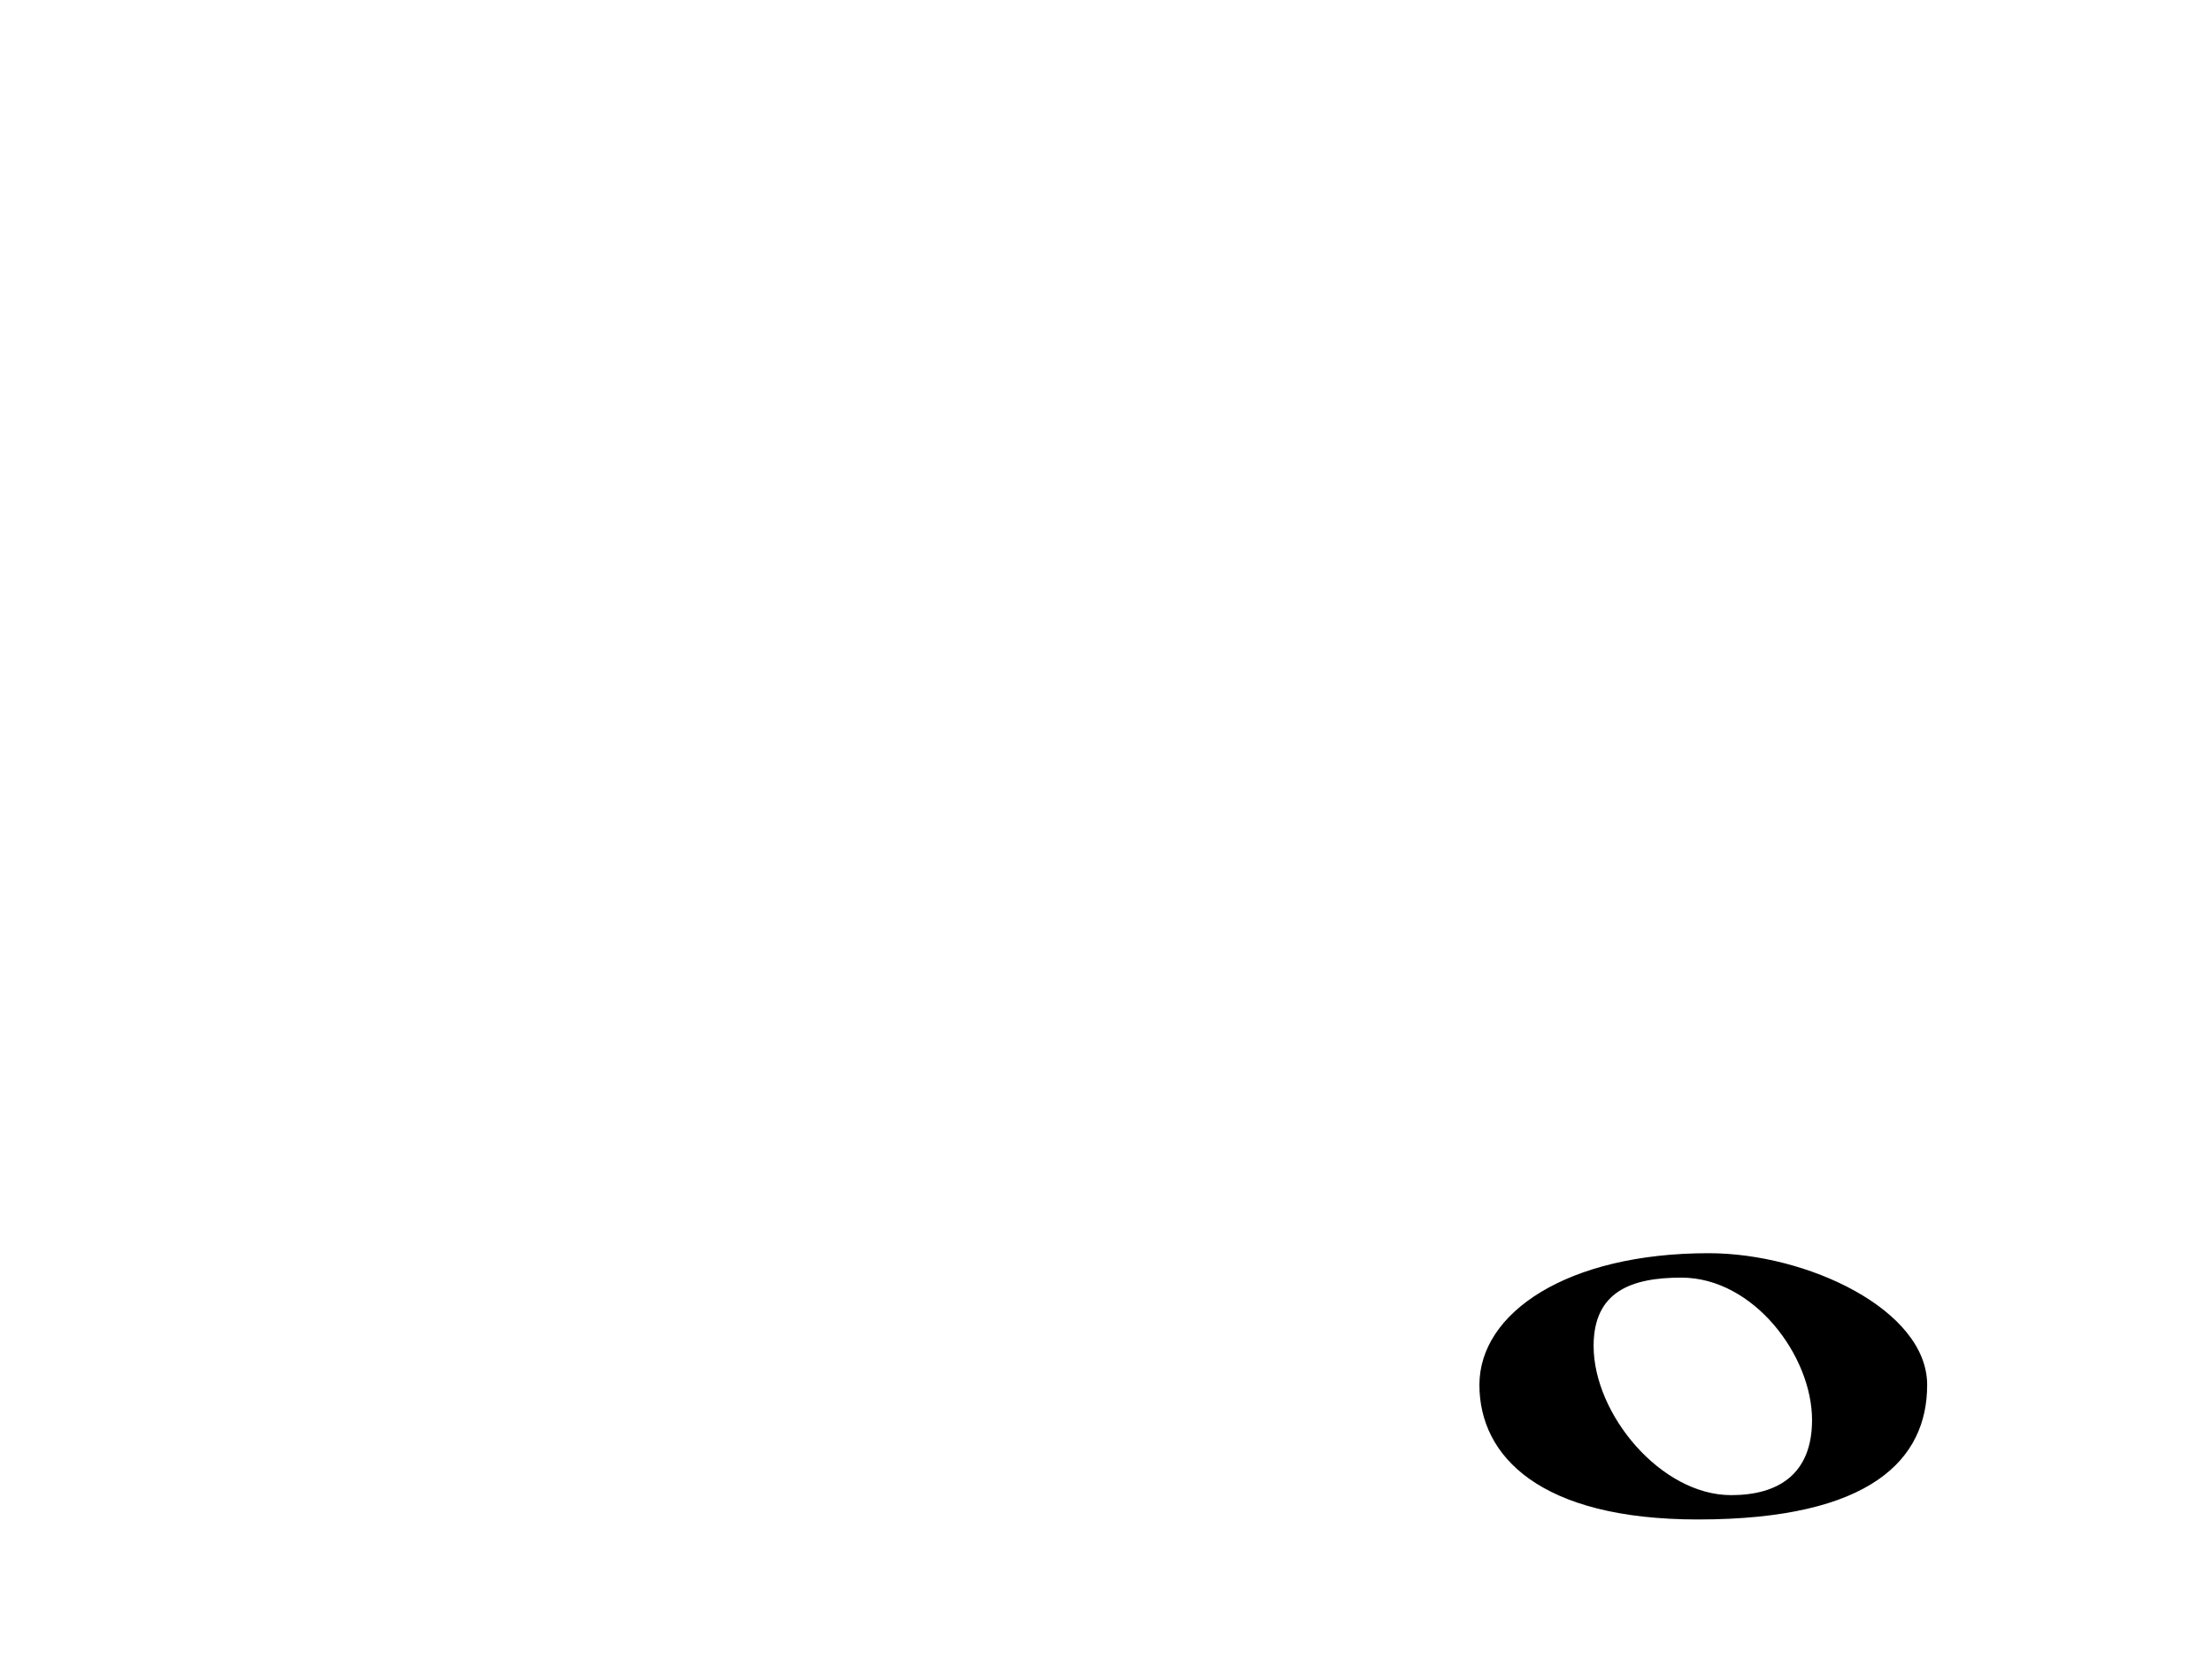
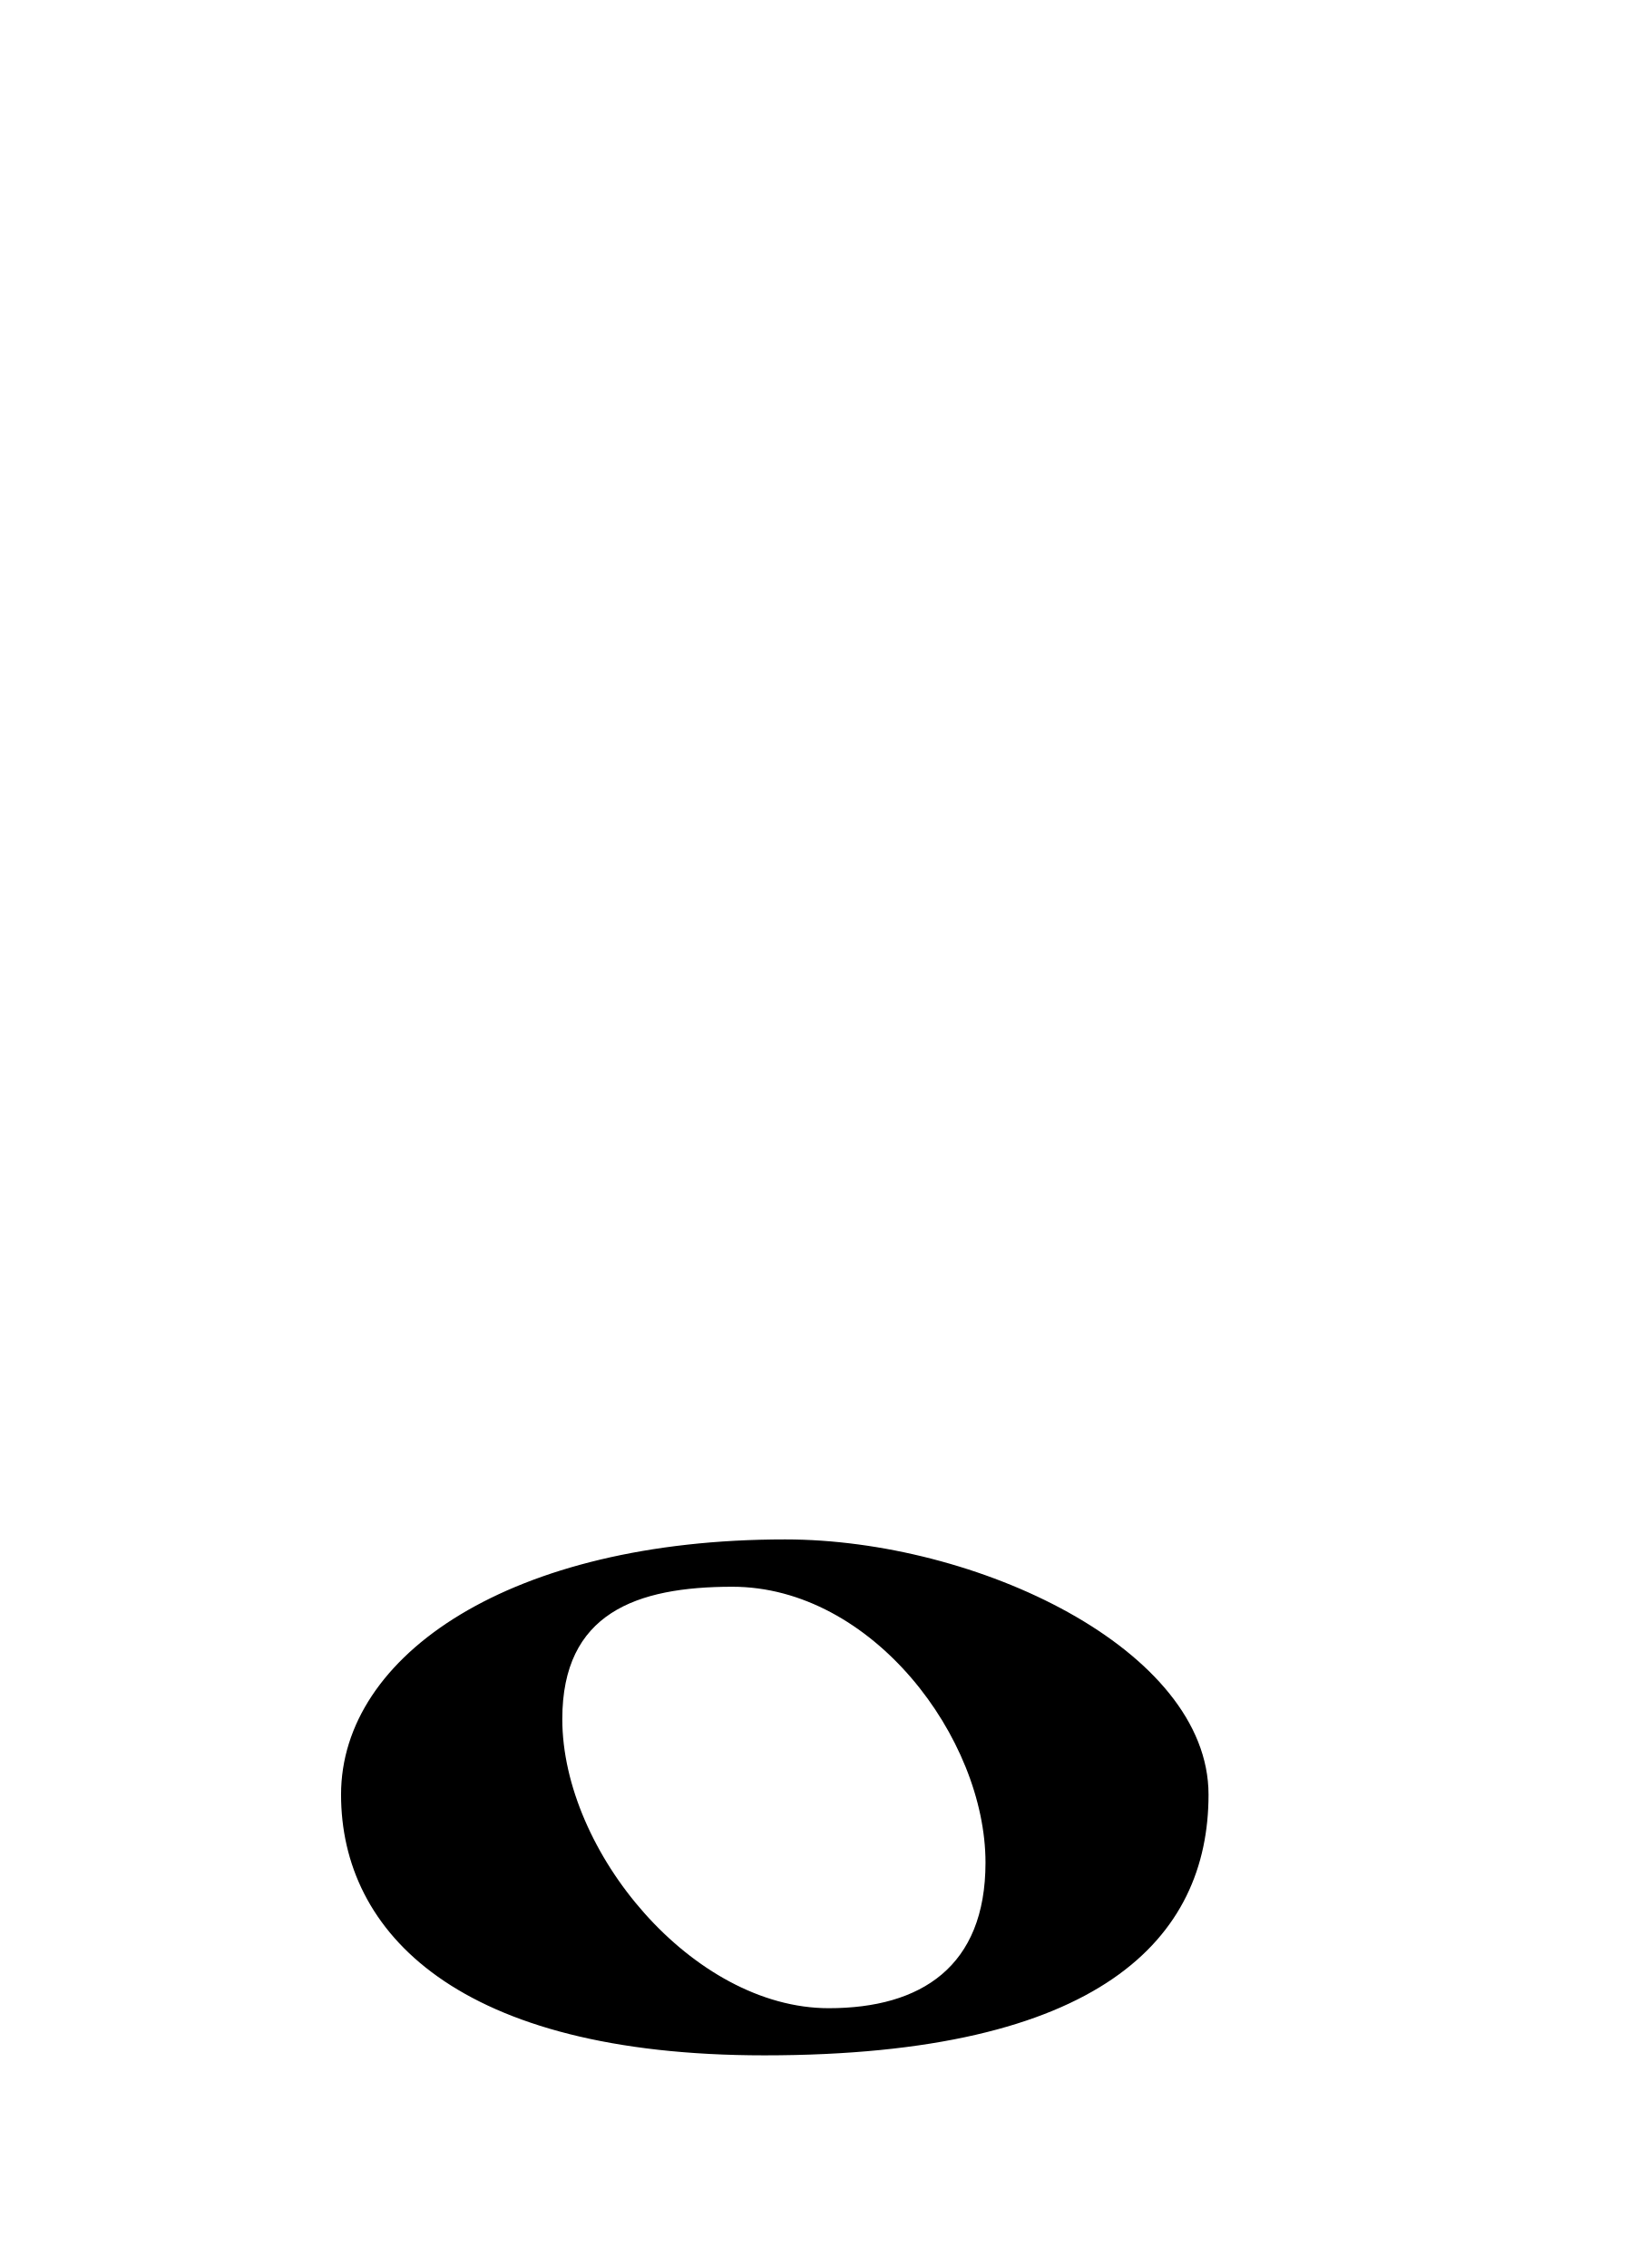
- <svg xmlns="http://www.w3.org/2000/svg" width="24mm" height="18mm" viewBox="0 0 24 18" version="1.1" id="svg8">
+ <svg xmlns="http://www.w3.org/2000/svg" width="9.133mm" height="12.7mm" viewBox="0 0 9.133 12.7" version="1.1" id="svg8">
  <defs id="defs2" />
-   <g id="layer1" transform="translate(-126.1525,-58.87993)">
+   <g id="layer1" transform="translate(-138.1547,-63.76088)">
    <text xml:space="preserve" style="font-style:normal;font-weight:normal;font-size:10.583px;line-height:125%;font-family:sans-serif;letter-spacing:0px;word-spacing:0px;fill:#000000;fill-opacity:1;stroke:none;stroke-width:0.265px;stroke-linecap:butt;stroke-linejoin:miter;stroke-opacity:1" x="98.283" y="90.848" id="text18">
      <tspan id="tspan16" x="98.283" y="90.848" style="stroke-width:0.265px" />
    </text>
-     <g aria-label="" id="text30" style="font-style:normal;font-weight:normal;font-size:10.583px;line-height:125%;font-family:sans-serif;letter-spacing:0px;word-spacing:0px;fill:#000000;fill-opacity:1;stroke:none;stroke-width:0.265px;stroke-linecap:butt;stroke-linejoin:miter;stroke-opacity:1">
-       <path d="m 144.691,72.477 c -1.535,0 -2.487,0.646 -2.487,1.429 0,0.773 0.656,1.46 2.371,1.46 1.884,0 2.487,-0.656 2.487,-1.46 0,-0.815 -1.302,-1.429 -2.371,-1.429 z m -0.296,0.265 c 0.783,0 1.418,0.847 1.418,1.545 0,0.582 -0.36,0.815 -0.878,0.815 -0.762,0 -1.492,-0.878 -1.492,-1.619 0,-0.593 0.413,-0.741 0.953,-0.741 z" style="stroke-width:0.265px" id="path95" />
+     <g aria-label="" id="text34" style="font-style:normal;font-weight:normal;font-size:10.583px;line-height:125%;font-family:sans-serif;letter-spacing:0px;word-spacing:0px;fill:#000000;fill-opacity:1;stroke:none;stroke-width:0.265px;stroke-linecap:butt;stroke-linejoin:miter;stroke-opacity:1" transform="translate(-8.909225,-19.21065)" />
+     <g aria-label="" id="text30" style="font-style:normal;font-weight:normal;font-size:10.583px;line-height:125%;font-family:sans-serif;letter-spacing:0px;word-spacing:0px;fill:#000000;fill-opacity:1;stroke:none;stroke-width:0.265px;stroke-linecap:butt;stroke-linejoin:miter;stroke-opacity:1" transform="translate(-2.13936,-0.095924)">
+       <path d="m 144.691,72.477 c -1.535,0 -2.487,0.646 -2.487,1.429 0,0.773 0.656,1.46 2.371,1.46 1.884,0 2.487,-0.656 2.487,-1.46 0,-0.815 -1.302,-1.429 -2.371,-1.429 z m -0.296,0.265 c 0.783,0 1.418,0.847 1.418,1.545 0,0.582 -0.36,0.815 -0.878,0.815 -0.762,0 -1.492,-0.878 -1.492,-1.619 0,-0.593 0.413,-0.741 0.953,-0.741 z" style="stroke-width:0.265px" id="path124" />
    </g>
  </g>
</svg>
